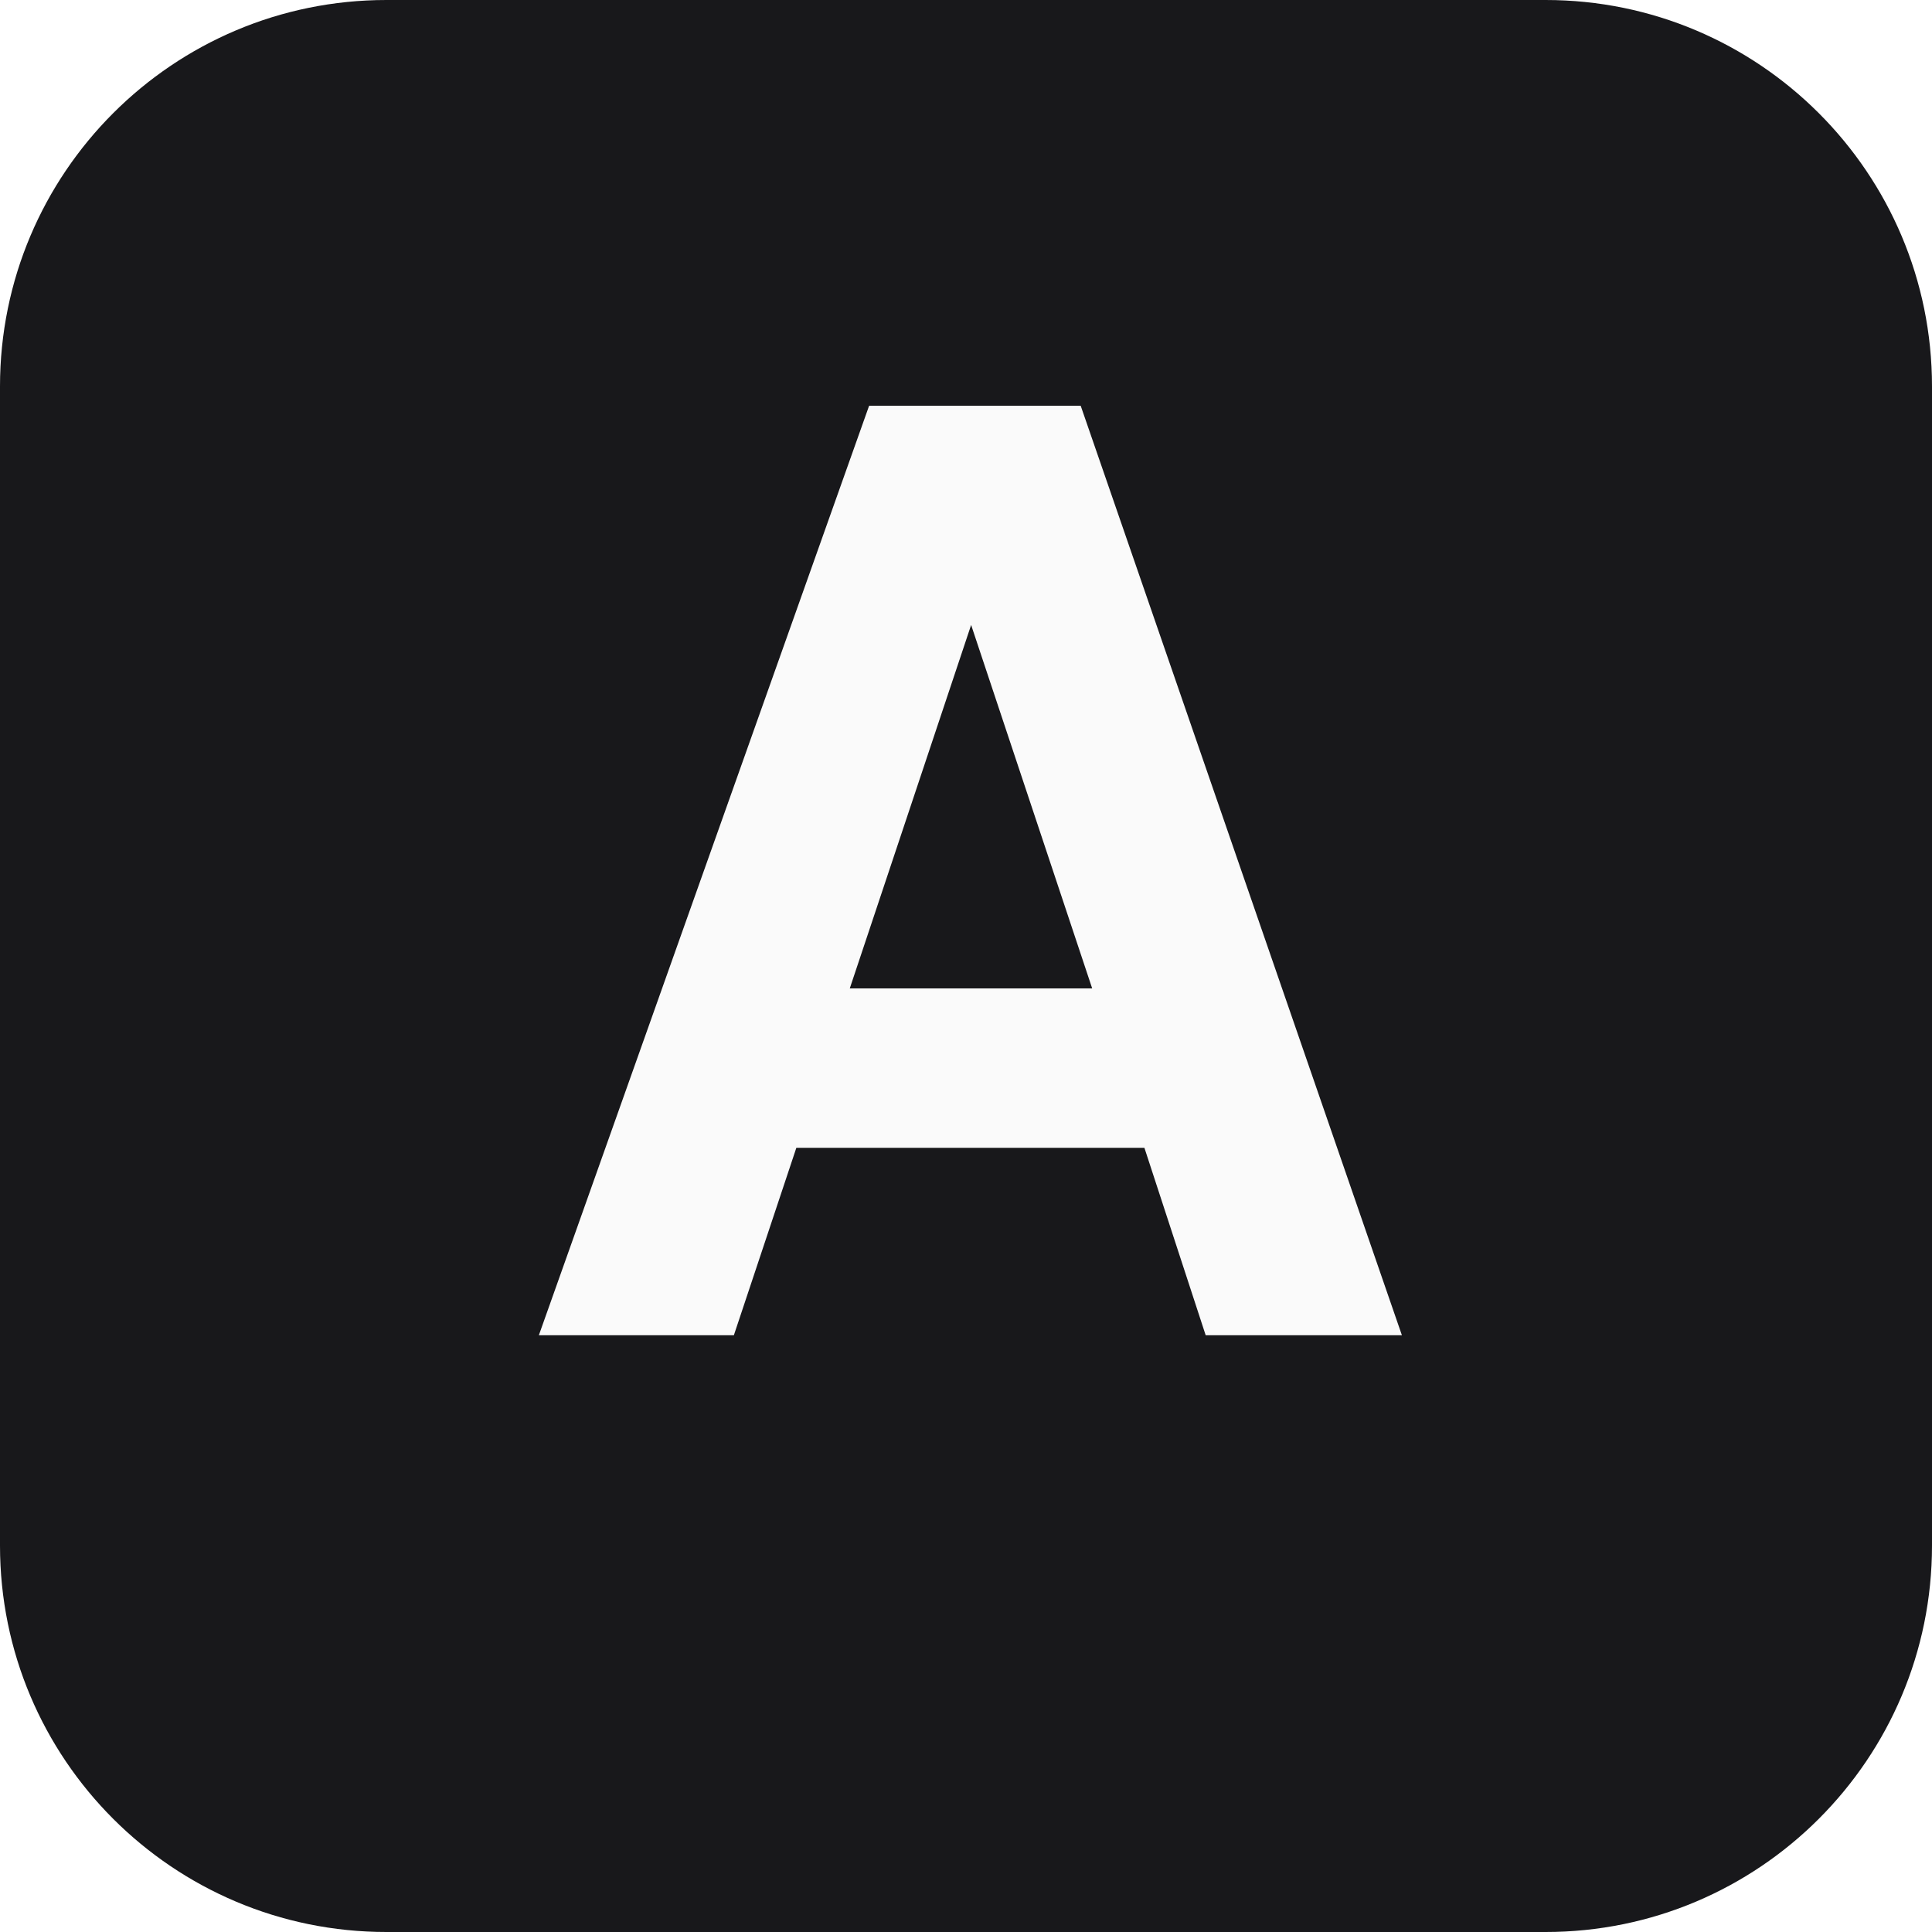
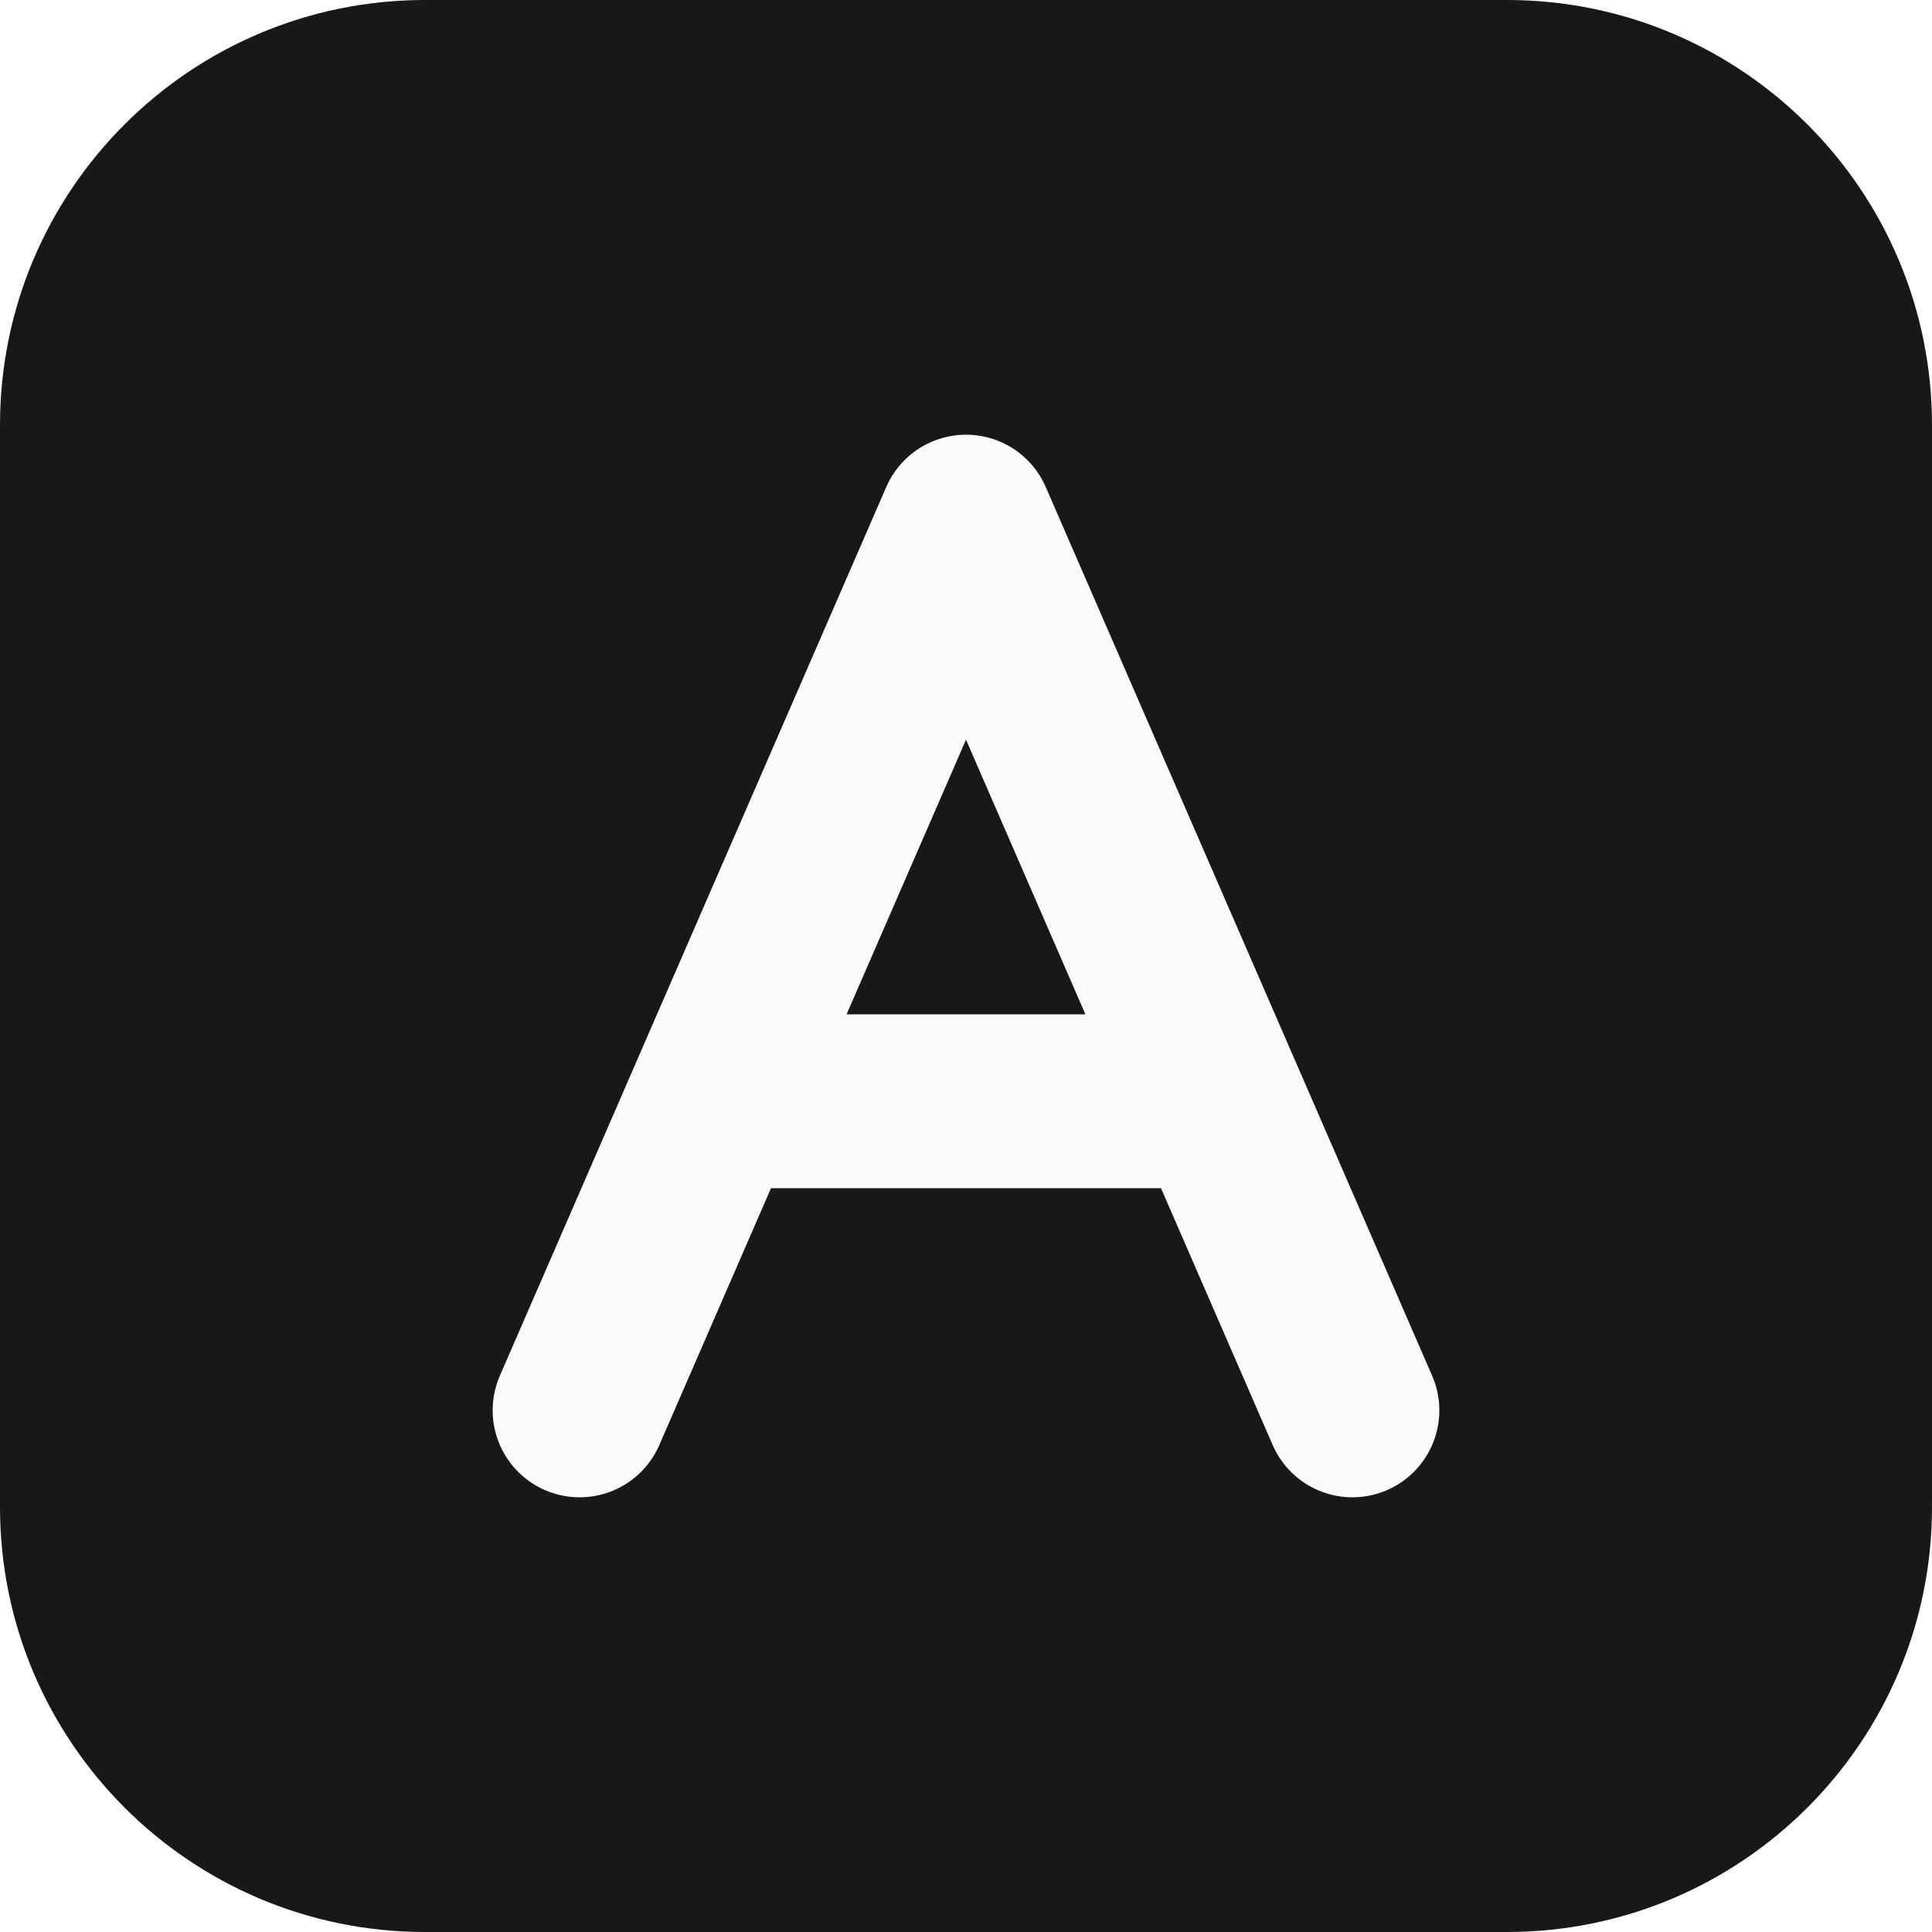
<svg xmlns="http://www.w3.org/2000/svg" viewBox="0 0 100 100" role="img" aria-label="Anish Sarkar">
  <style>
    @media (prefers-color-scheme: dark) {
      .bg { fill: #fafafa }
-       .fg { fill: #18181b }
+       .fg { stroke: #18181b }
    }
  </style>
-   <rect class="bg" width="100" height="100" rx="20" fill="#18181b" />
-   <text class="fg" x="50" y="54" fill="#fafafa" font-family="'Segoe UI', Helvetica, Arial, sans-serif" font-size="66" font-weight="700" text-anchor="middle" dominant-baseline="central">A</text>
+   <rect class="bg" width="100" height="100" rx="22" fill="#18181b" />
+   <path class="fg" fill="none" stroke="#fafafa" stroke-width="9" stroke-linecap="round" stroke-linejoin="round" d="M30 73 L50 27 L70 73 M39.5 57 H60.5" />
</svg>
